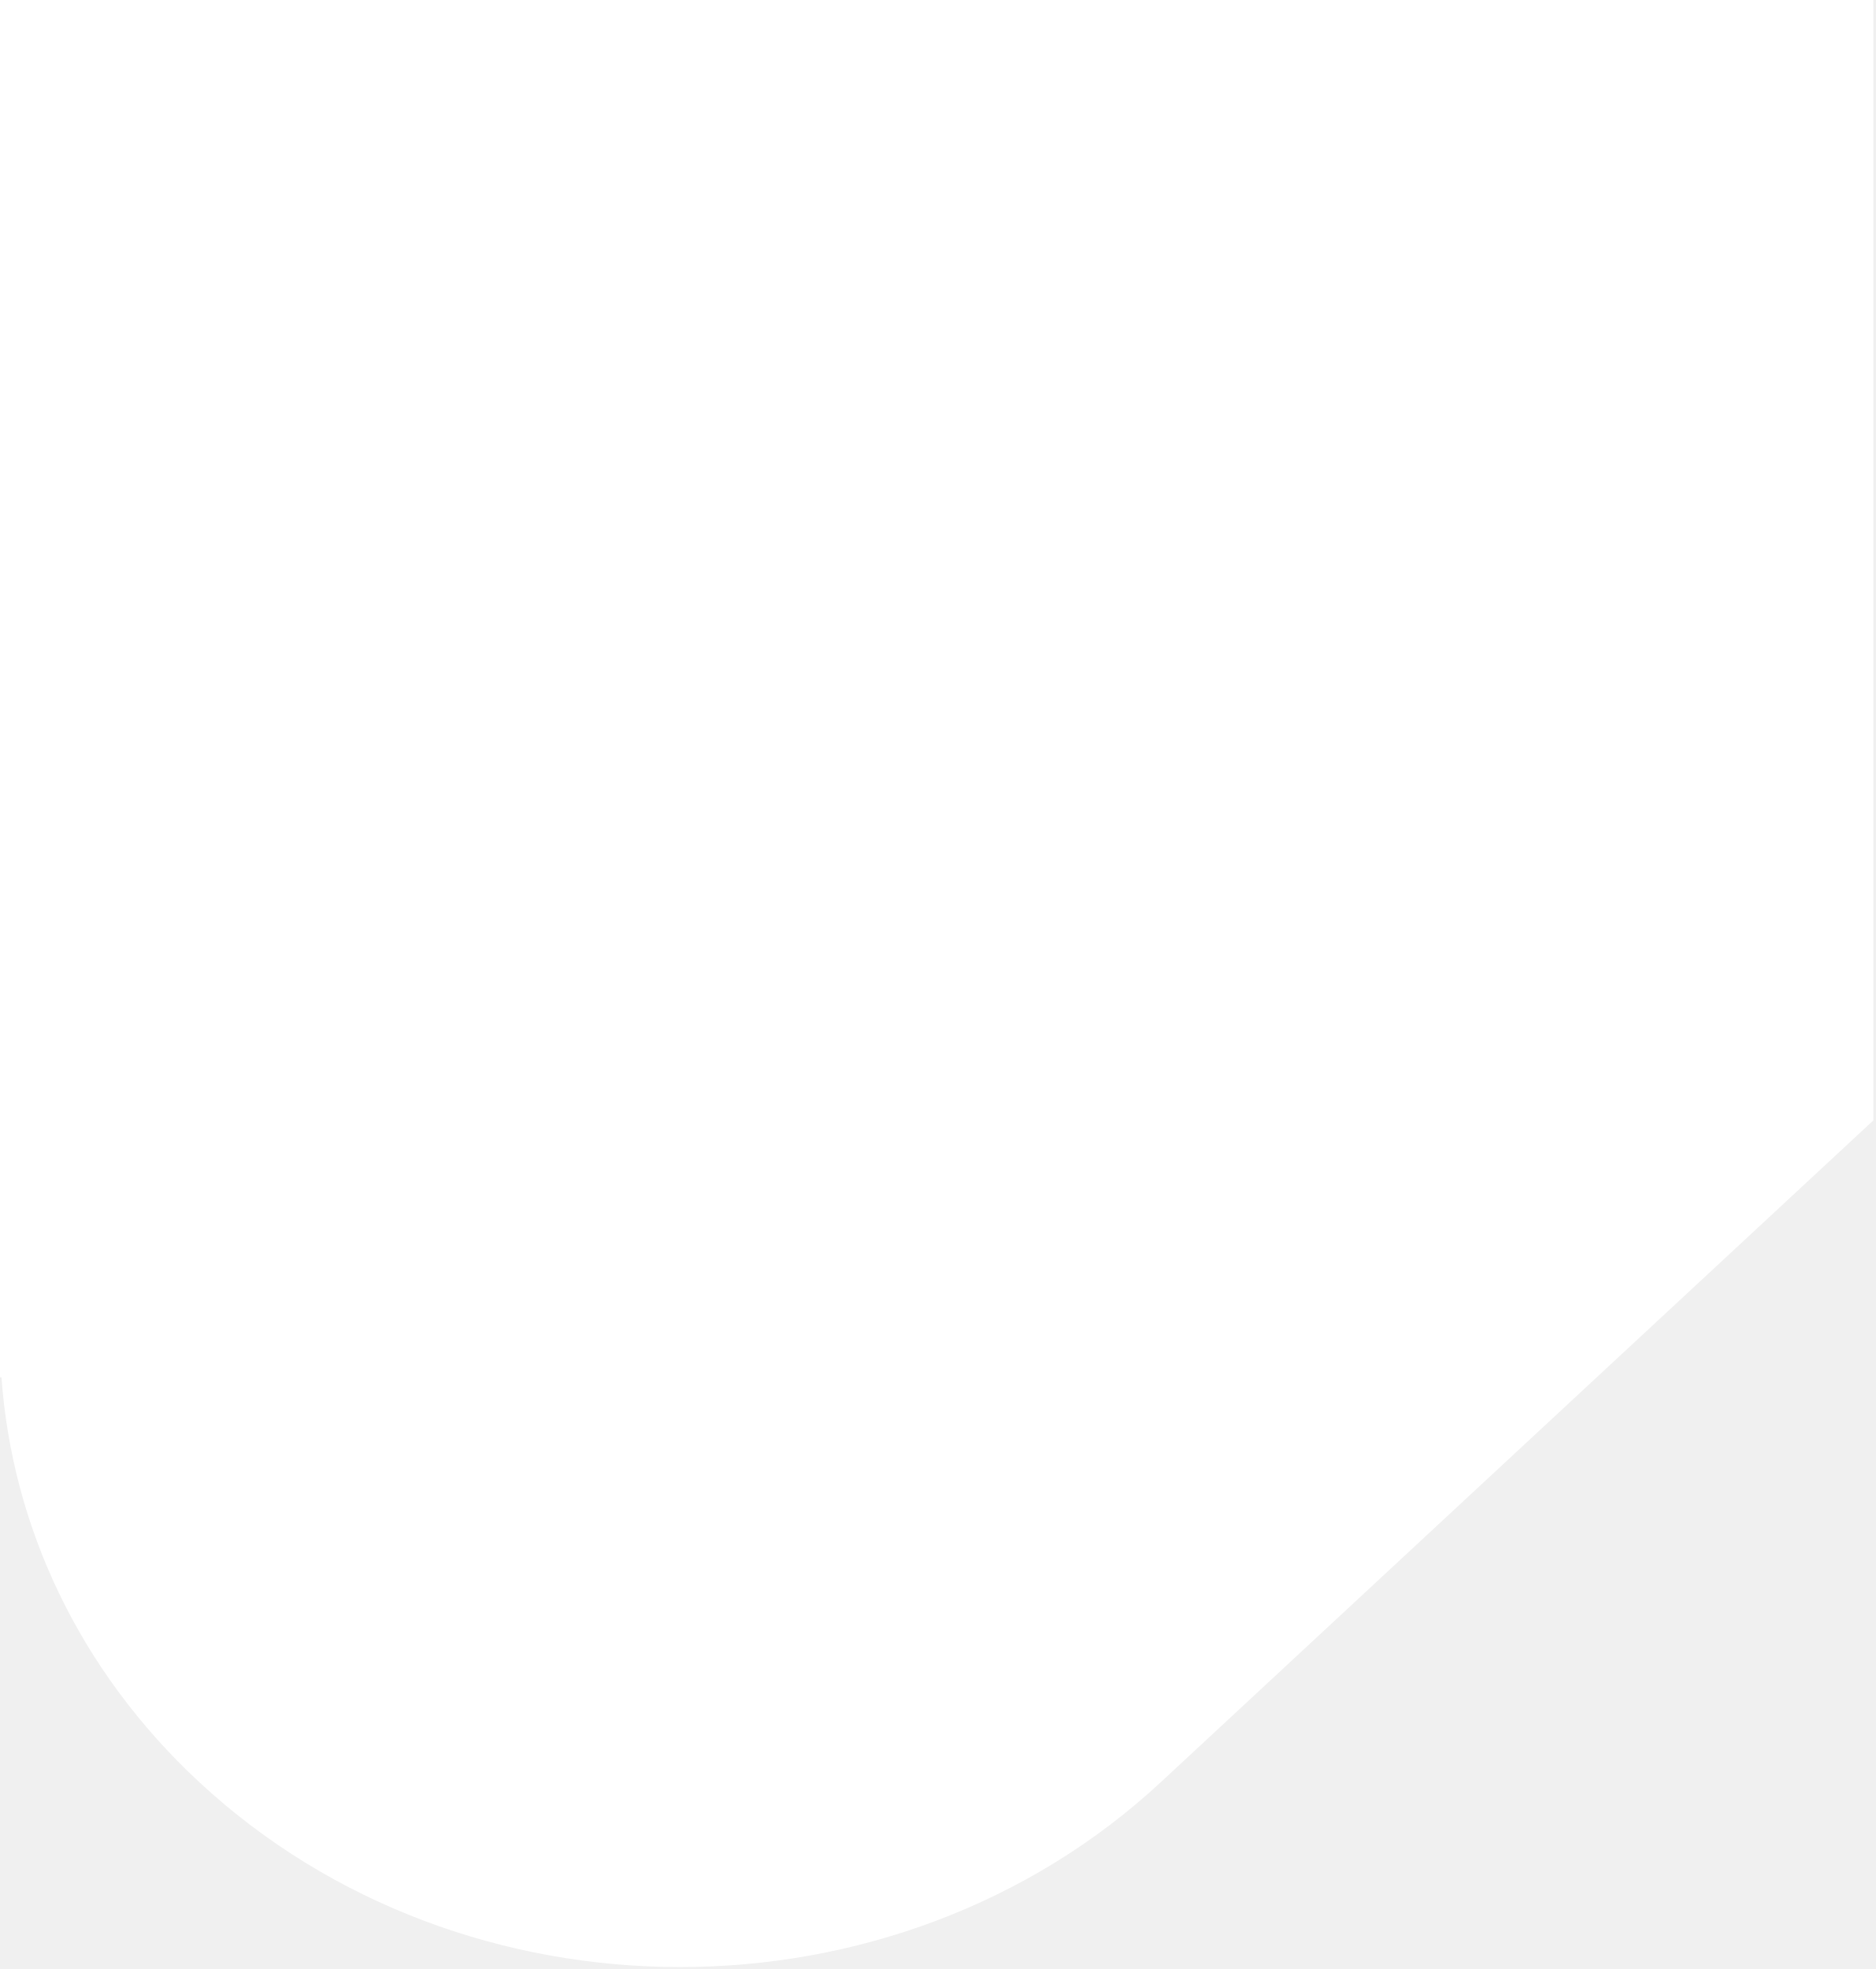
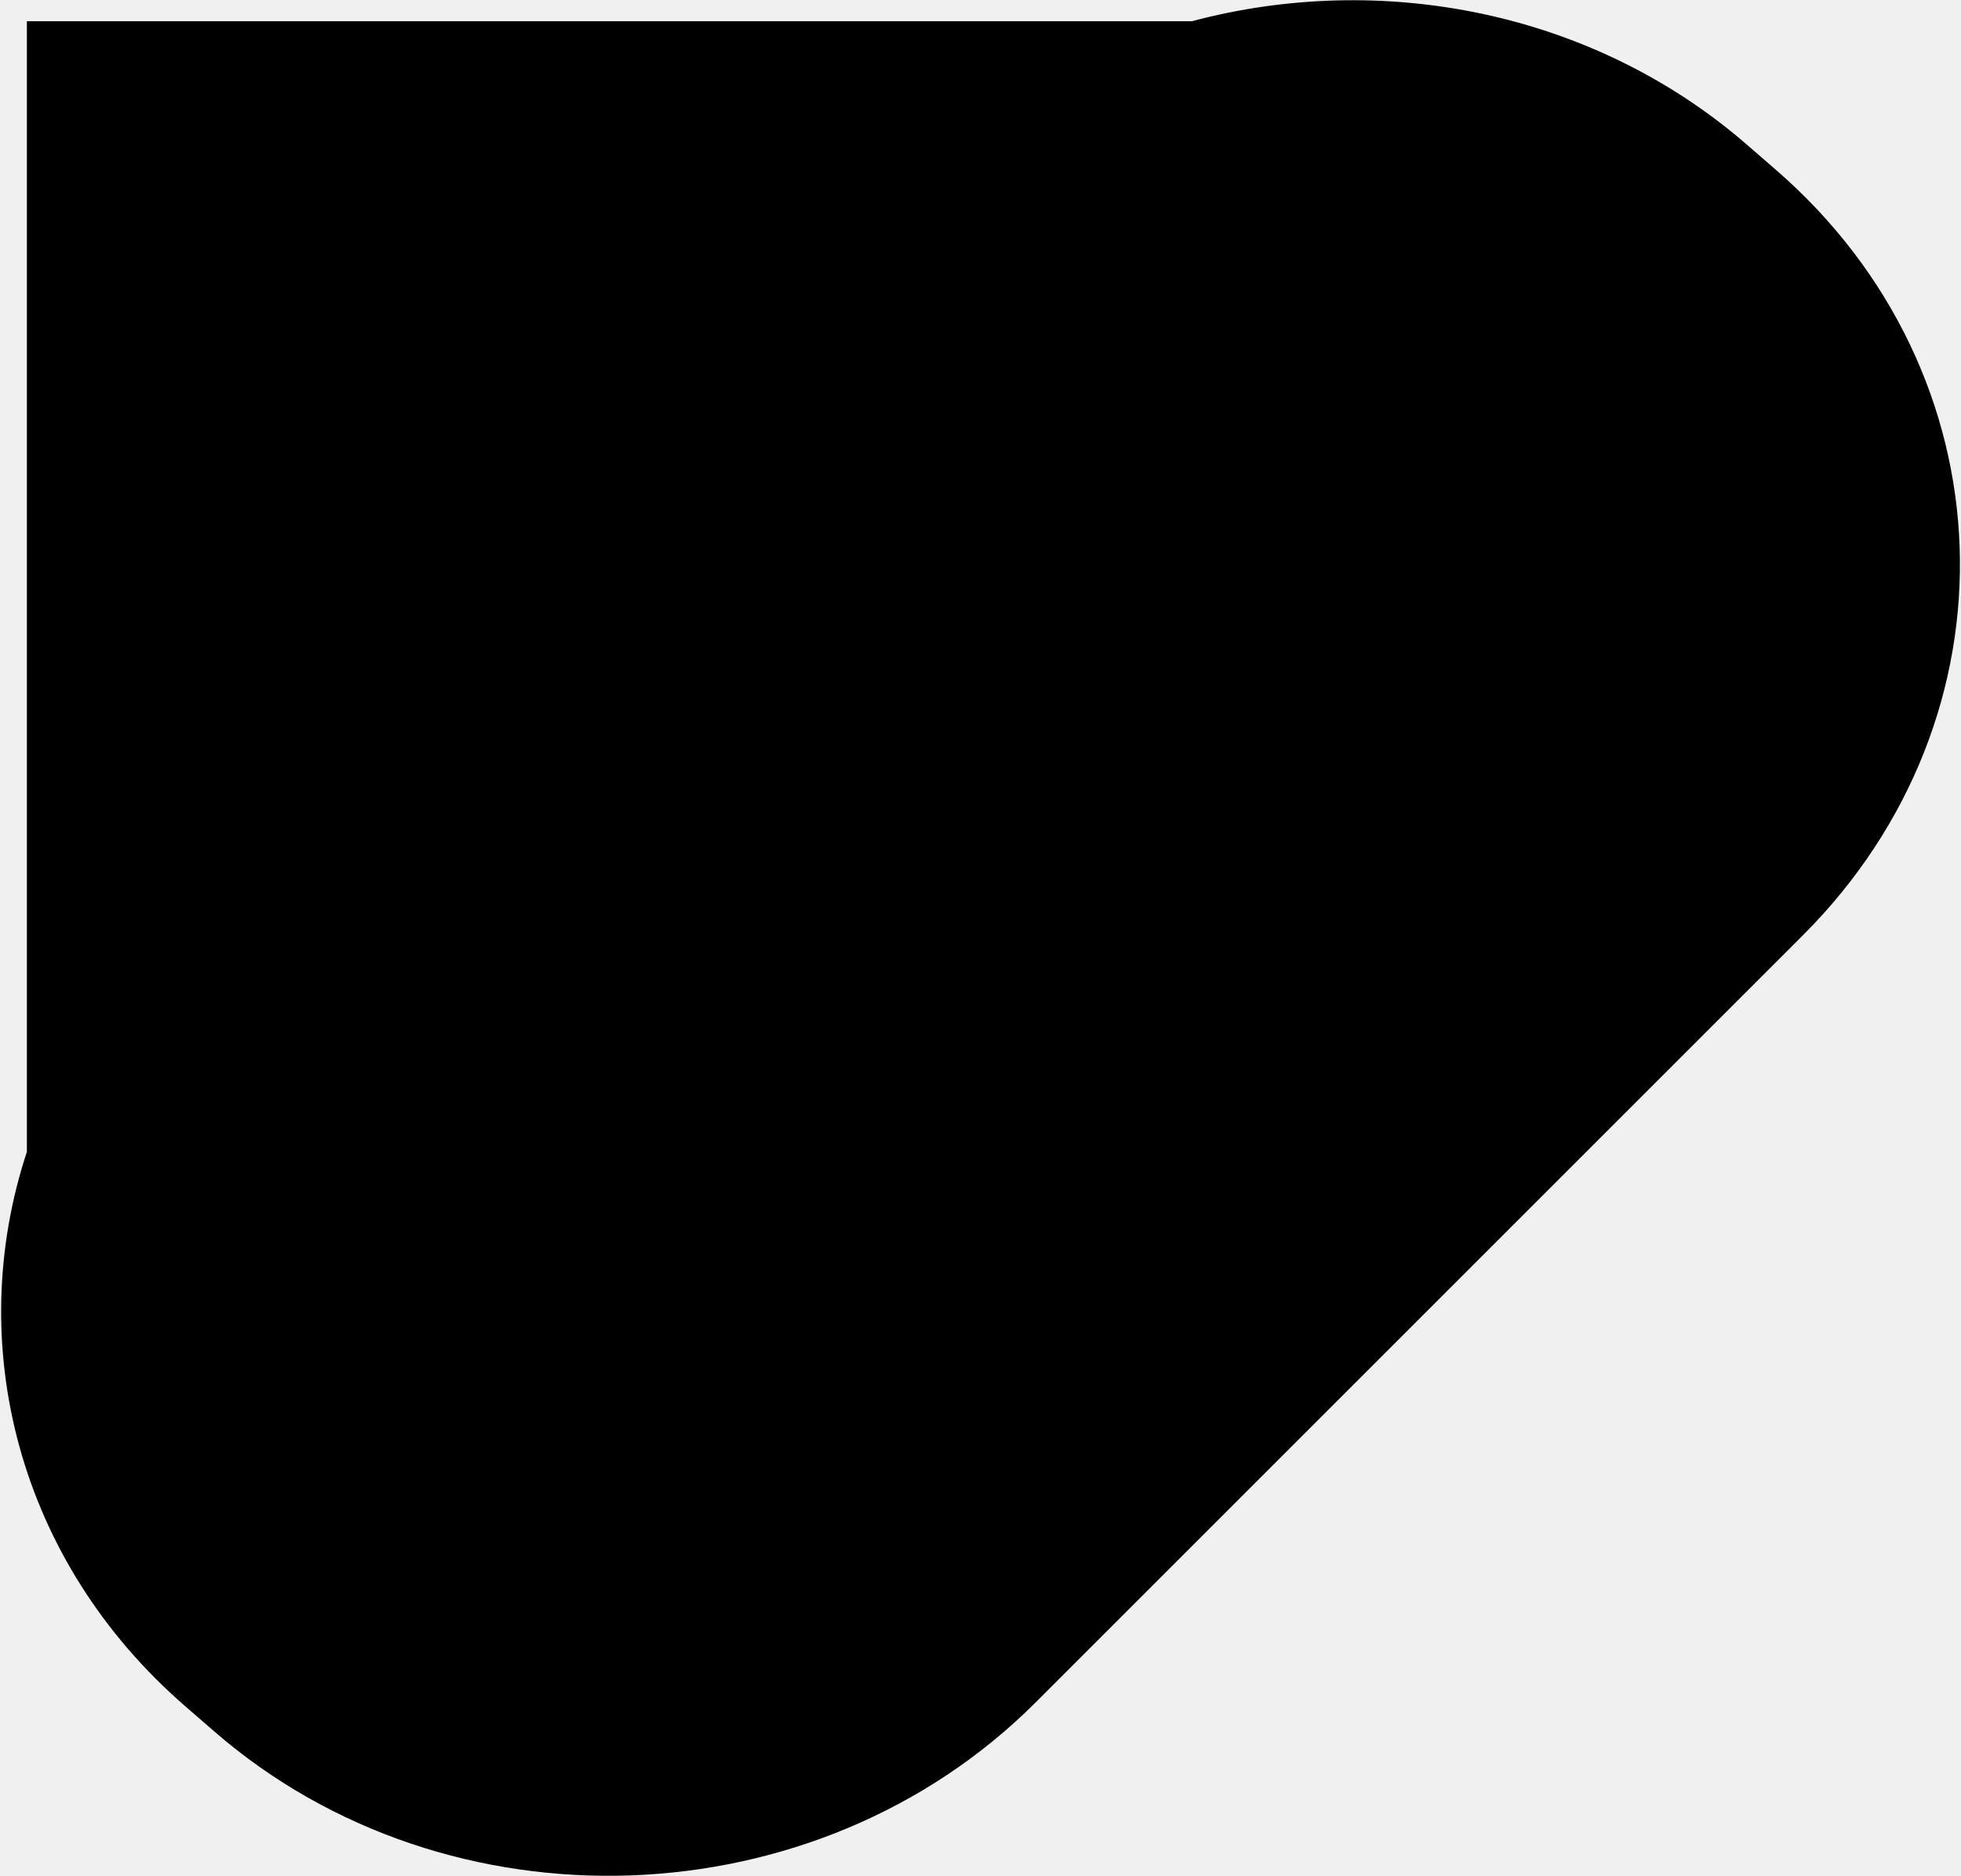
- <svg xmlns="http://www.w3.org/2000/svg" width="881" height="925" viewBox="0 0 881 925" fill="none" preserveAspectRatio="none">
-   <path fill-rule="evenodd" clip-rule="evenodd" d="M880.104 0H657H543.176H0V627.34V627.406V647H0.695C5.61 716.269 36.57 784.242 93.576 837.185C218.343 953.061 420.631 953.061 545.398 837.185L880.104 526.331V0Z" fill="white" />
+ <svg xmlns="http://www.w3.org/2000/svg" width="1386" height="1326" viewBox="0 0 1386 1326" fill="none" preserveAspectRatio="none">
+   <path fill-rule="evenodd" clip-rule="evenodd" d="M19 814.207C-25.759 949.891 12.316 1103.18 130.821 1206.03L151.428 1223.92C317.014 1367.64 576.932 1358.46 731.97 1203.42L1274.34 661.052C1429.38 506.014 1420.83 263.825 1255.24 120.108L1234.63 102.223C1125.79 7.758 976.199 -20.65 842.422 15H19V814.207Z" fill="black" />
</svg>
